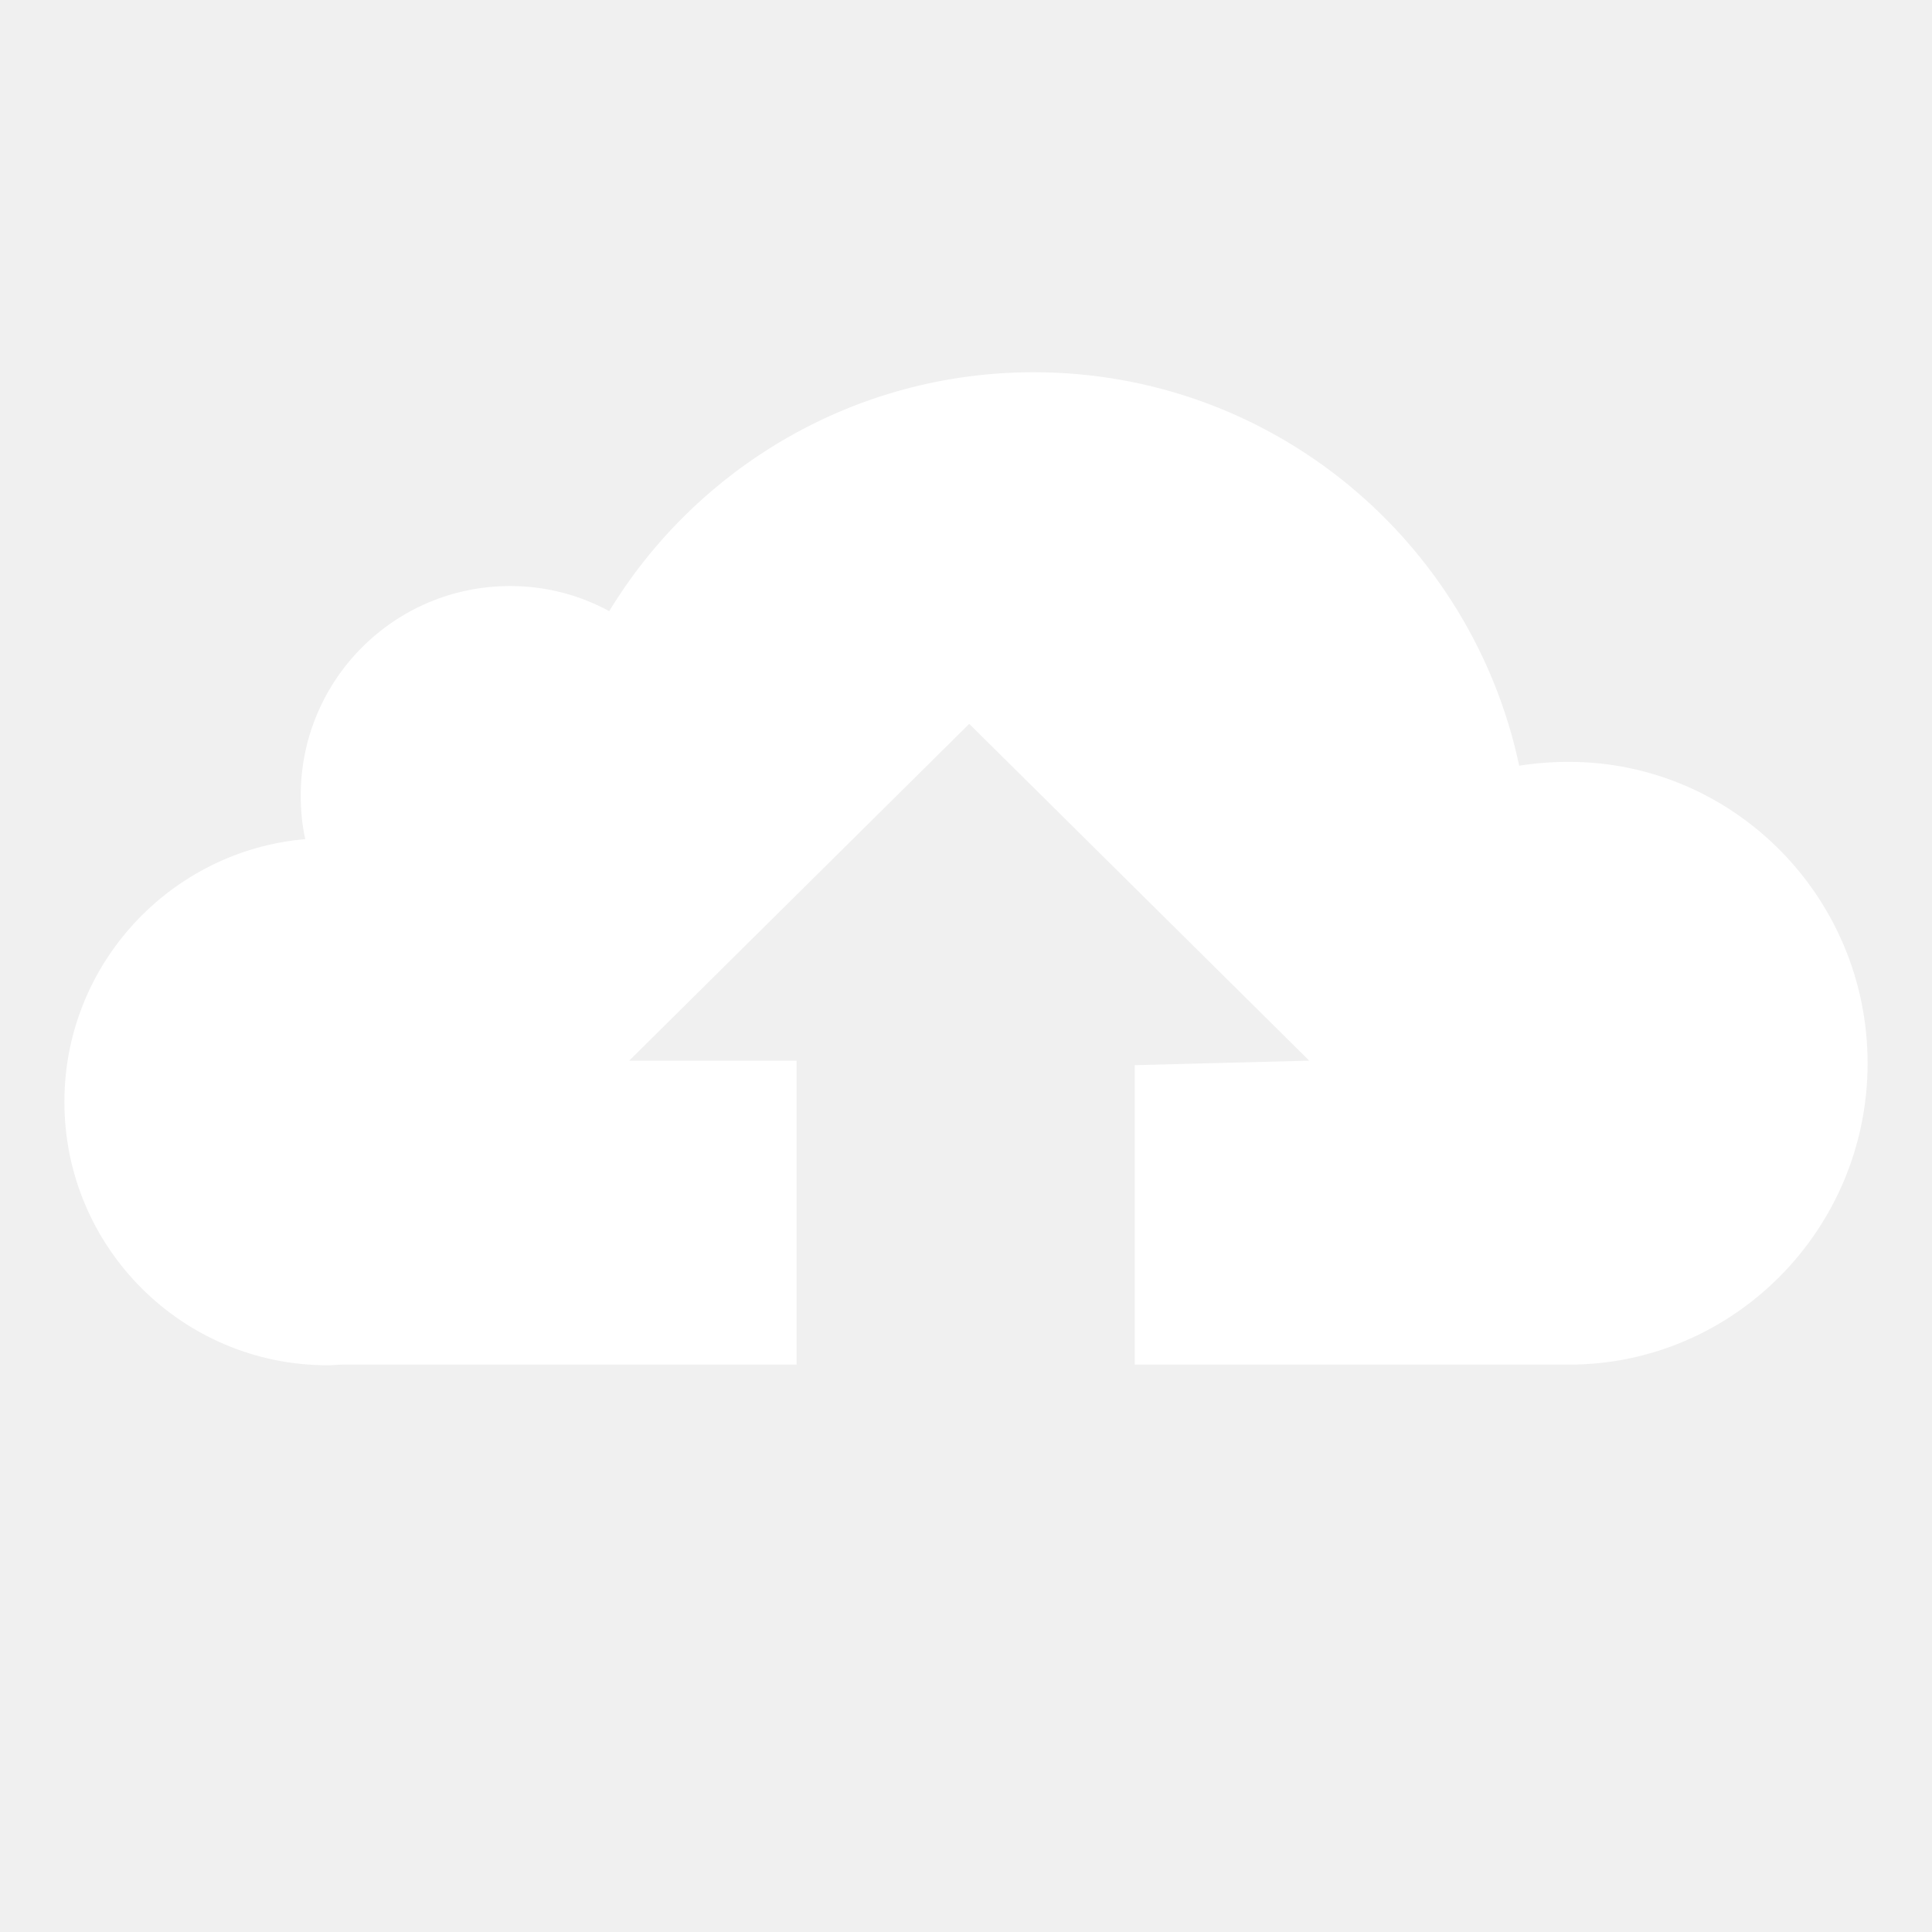
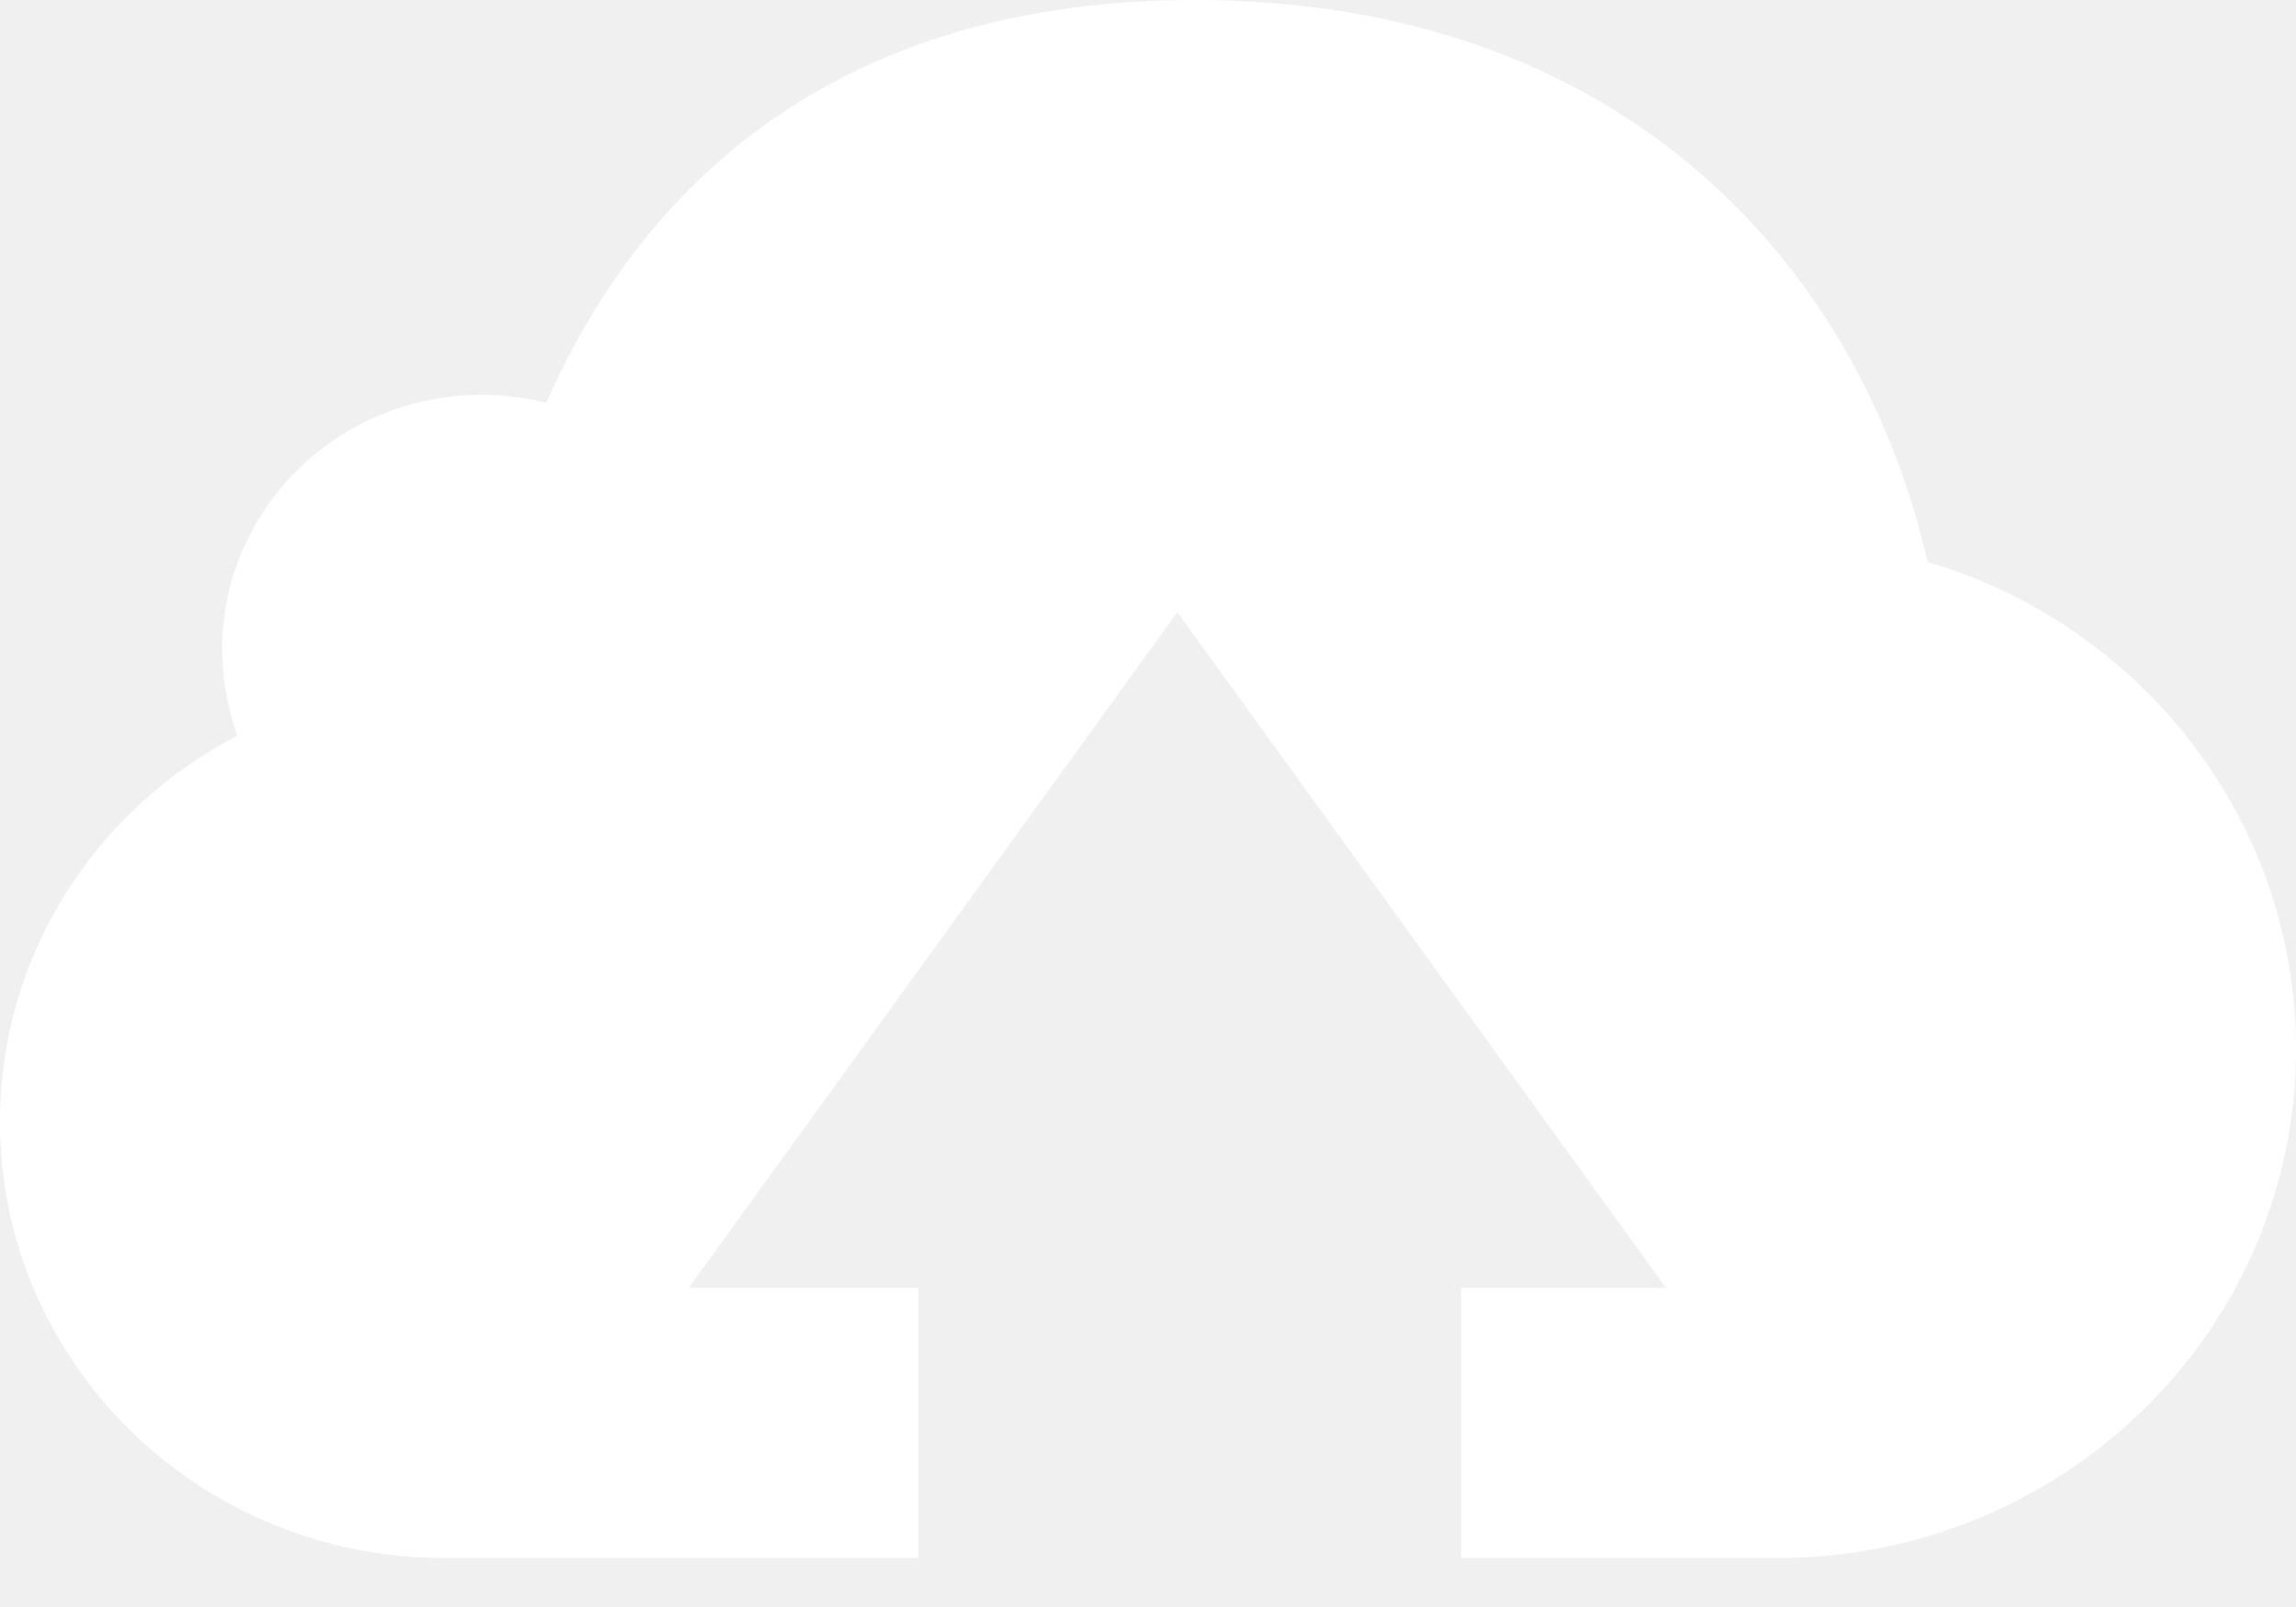
- <svg xmlns="http://www.w3.org/2000/svg" version="1.1" id="Layer_1" x="0px" y="0px" viewBox="0 0 300 300" style="enable-background:new 0 0 300 300;" xml:space="preserve">
-   <style type="text/css">
- 	.st0{fill:#FFFFFF;}
- </style>
-   <g id="Page-1">
-     <g id="Artboard-1">
-       <path id="Combined-Shape" class="st0" d="M123.7,211.9H53.1c-0.7,0-1.4,0.1-2.2,0.1C28.3,212,10,193.7,10,171.1    c0-21.4,16.5-39,37.4-40.8c-0.5-2.2-0.7-4.5-0.7-6.8c0-17.9,14.5-32.5,32.5-32.5c5.6,0,10.8,1.4,15.4,3.9    c13.5-22.2,38-37.1,65.9-37.1c37.1,0,68,26.2,75.4,61.1c2.5-0.4,5.1-0.6,7.7-0.6c25.6,0,46.4,21,46.4,46.8s-20.8,46.8-46.4,46.8    c-0.1,0-0.1,0-0.2,0l-67.2,0v-46.5l27.1-0.7l-52.8-52.3l-52.8,52.3h26V211.9z" />
+ <svg xmlns="http://www.w3.org/2000/svg" width="30px" height="21px" viewBox="0 0 30 21" version="1.1">
+   <defs />
+   <g id="Page-1" stroke="none" stroke-width="1" fill="none" fill-rule="evenodd">
+     <g id="32" transform="translate(-1, -6)" fill="#FFFFFF">
+       <path d="M20.093,26.36 L24.428,26.36 C24.428,26.36 24.429,26.359 24.429,26.357 C28.076,26.251 31,23.316 31,19.71 C31,16.706 28.971,14.167 26.186,13.342 C25.277,9.388 22.131,6 16.611,6 C12.085,6 9.455,8.266 8.138,11.265 C7.867,11.196 7.583,11.16 7.29,11.16 C5.42,11.16 3.903,12.648 3.903,14.485 C3.903,14.881 3.974,15.261 4.103,15.614 C2.258,16.568 1,18.47 1,20.66 C1,23.808 3.6,26.36 6.806,26.36 L13,26.36 L13,22.829 L10,22.829 L16.384,14 L22.768,22.829 L20.093,22.829 L20.093,26.36 Z" id="Combined-Shape" />
    </g>
  </g>
</svg>
